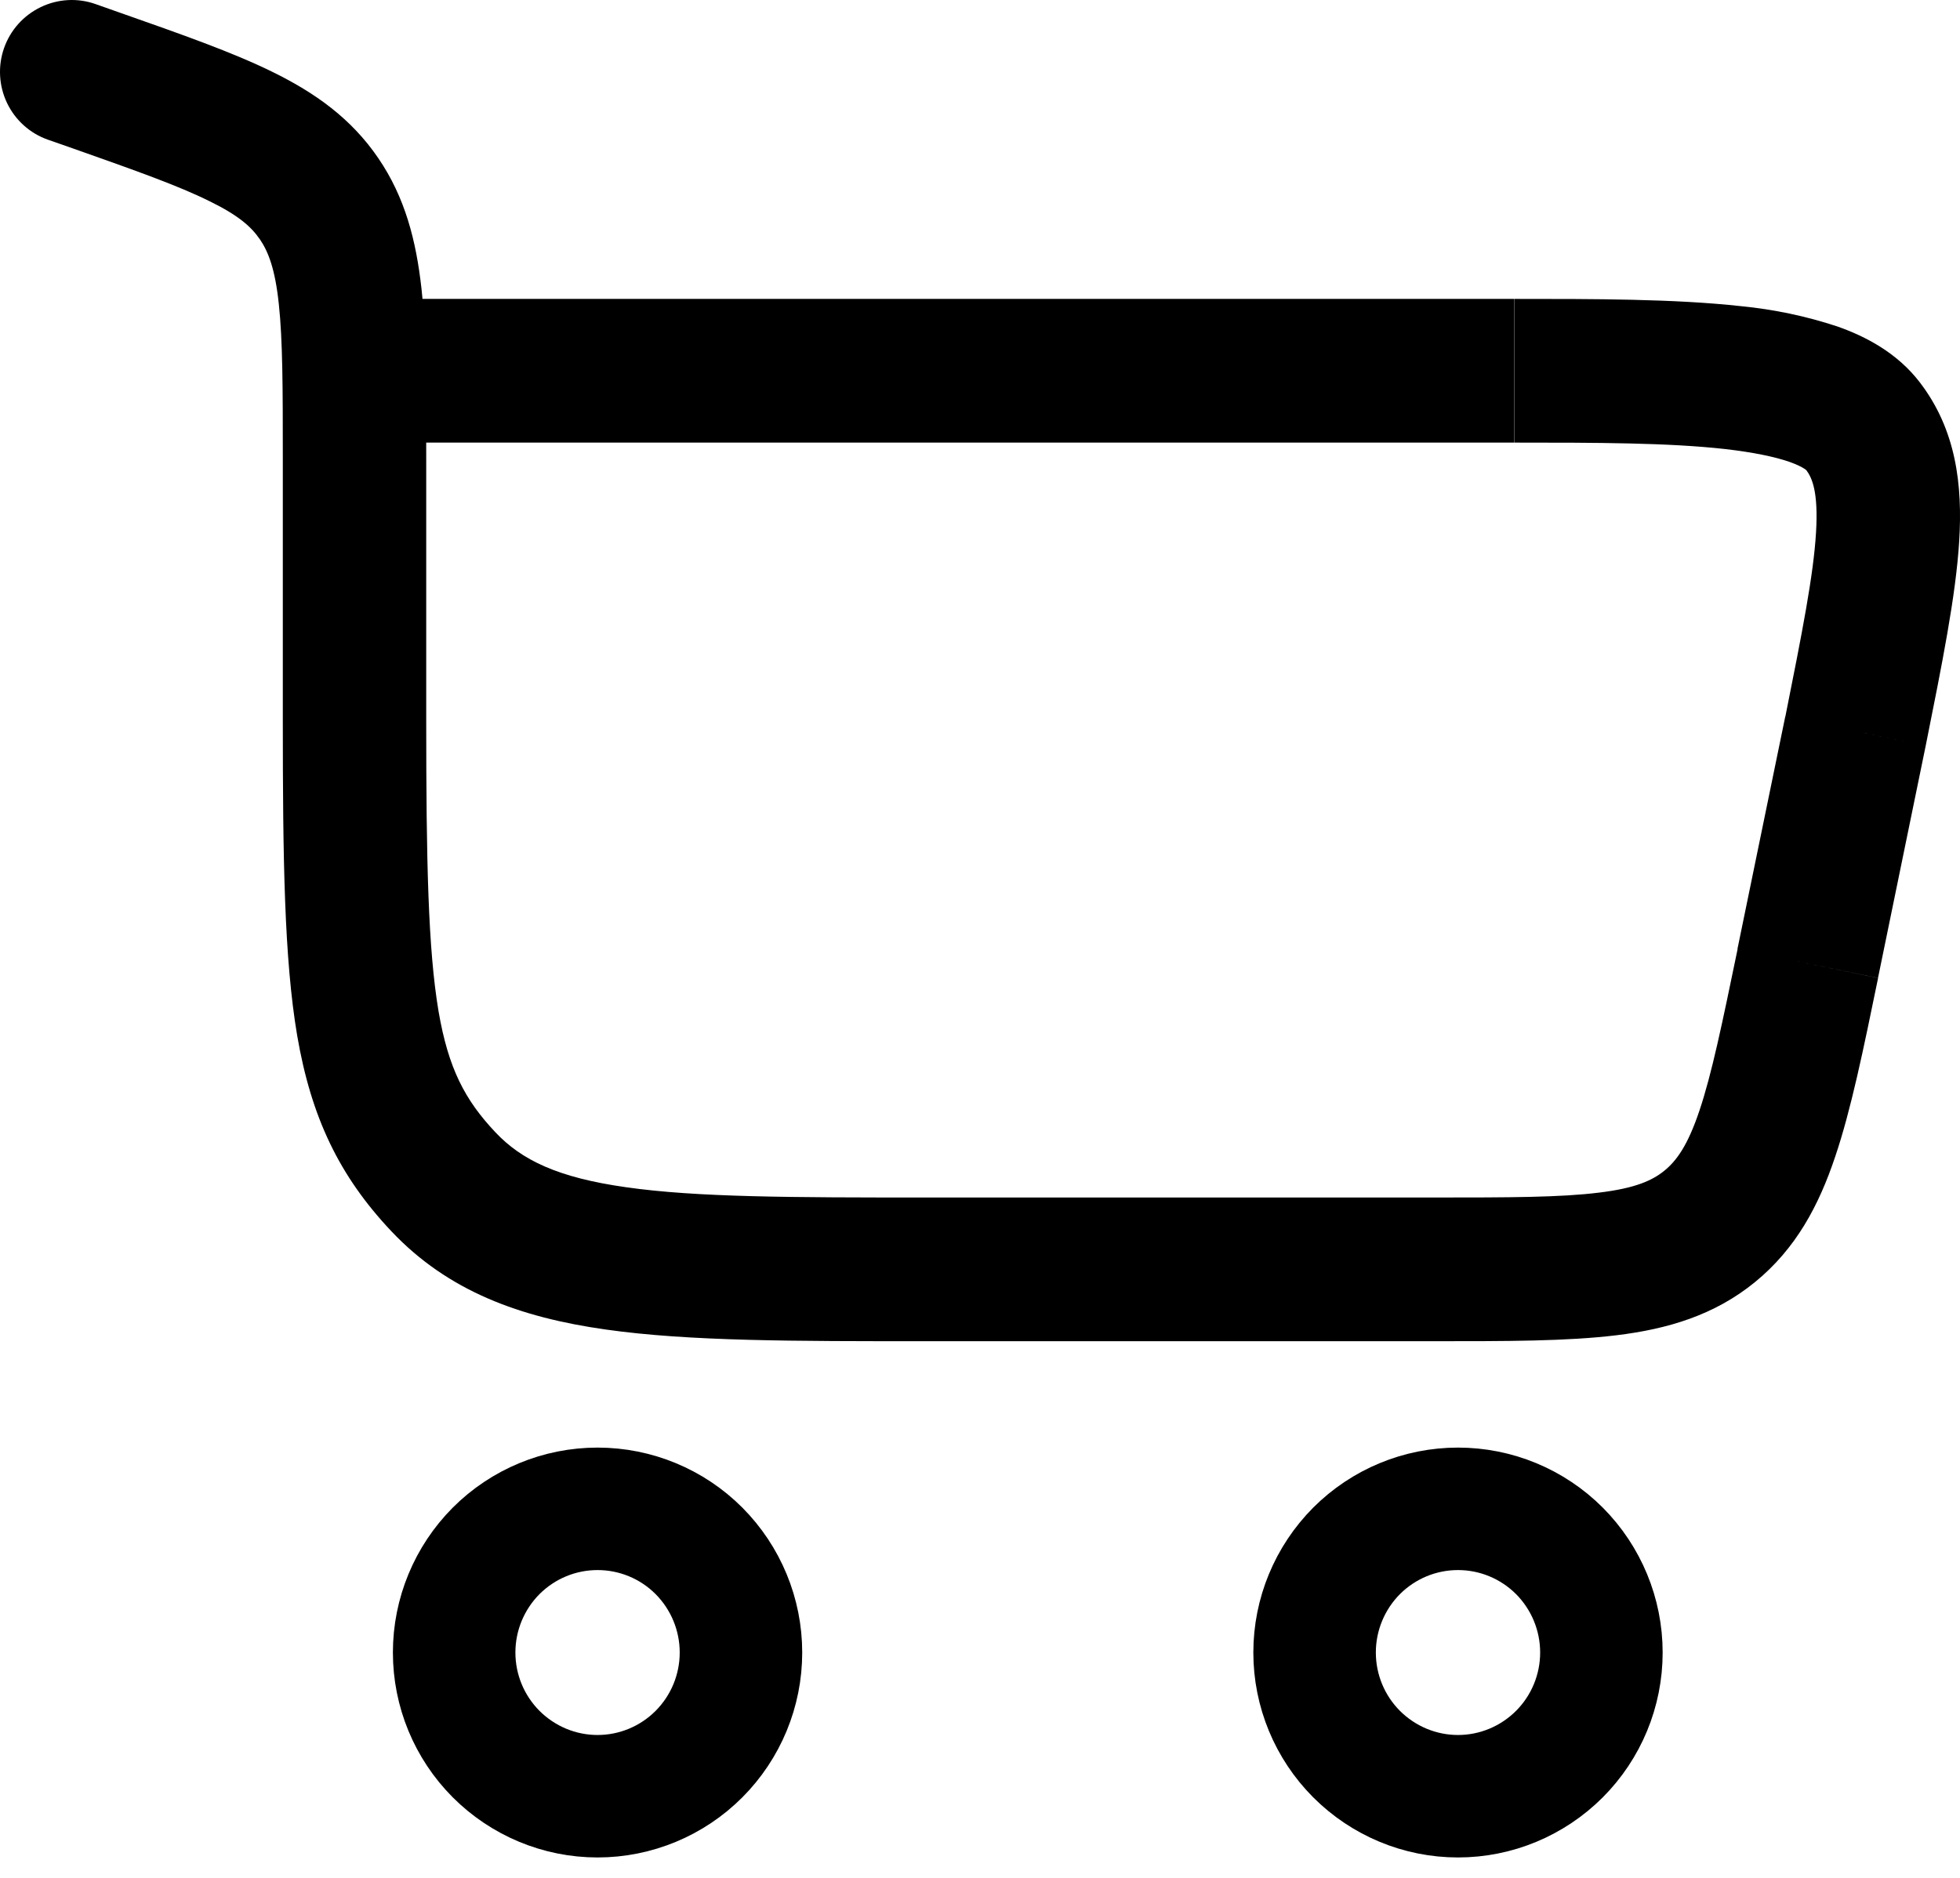
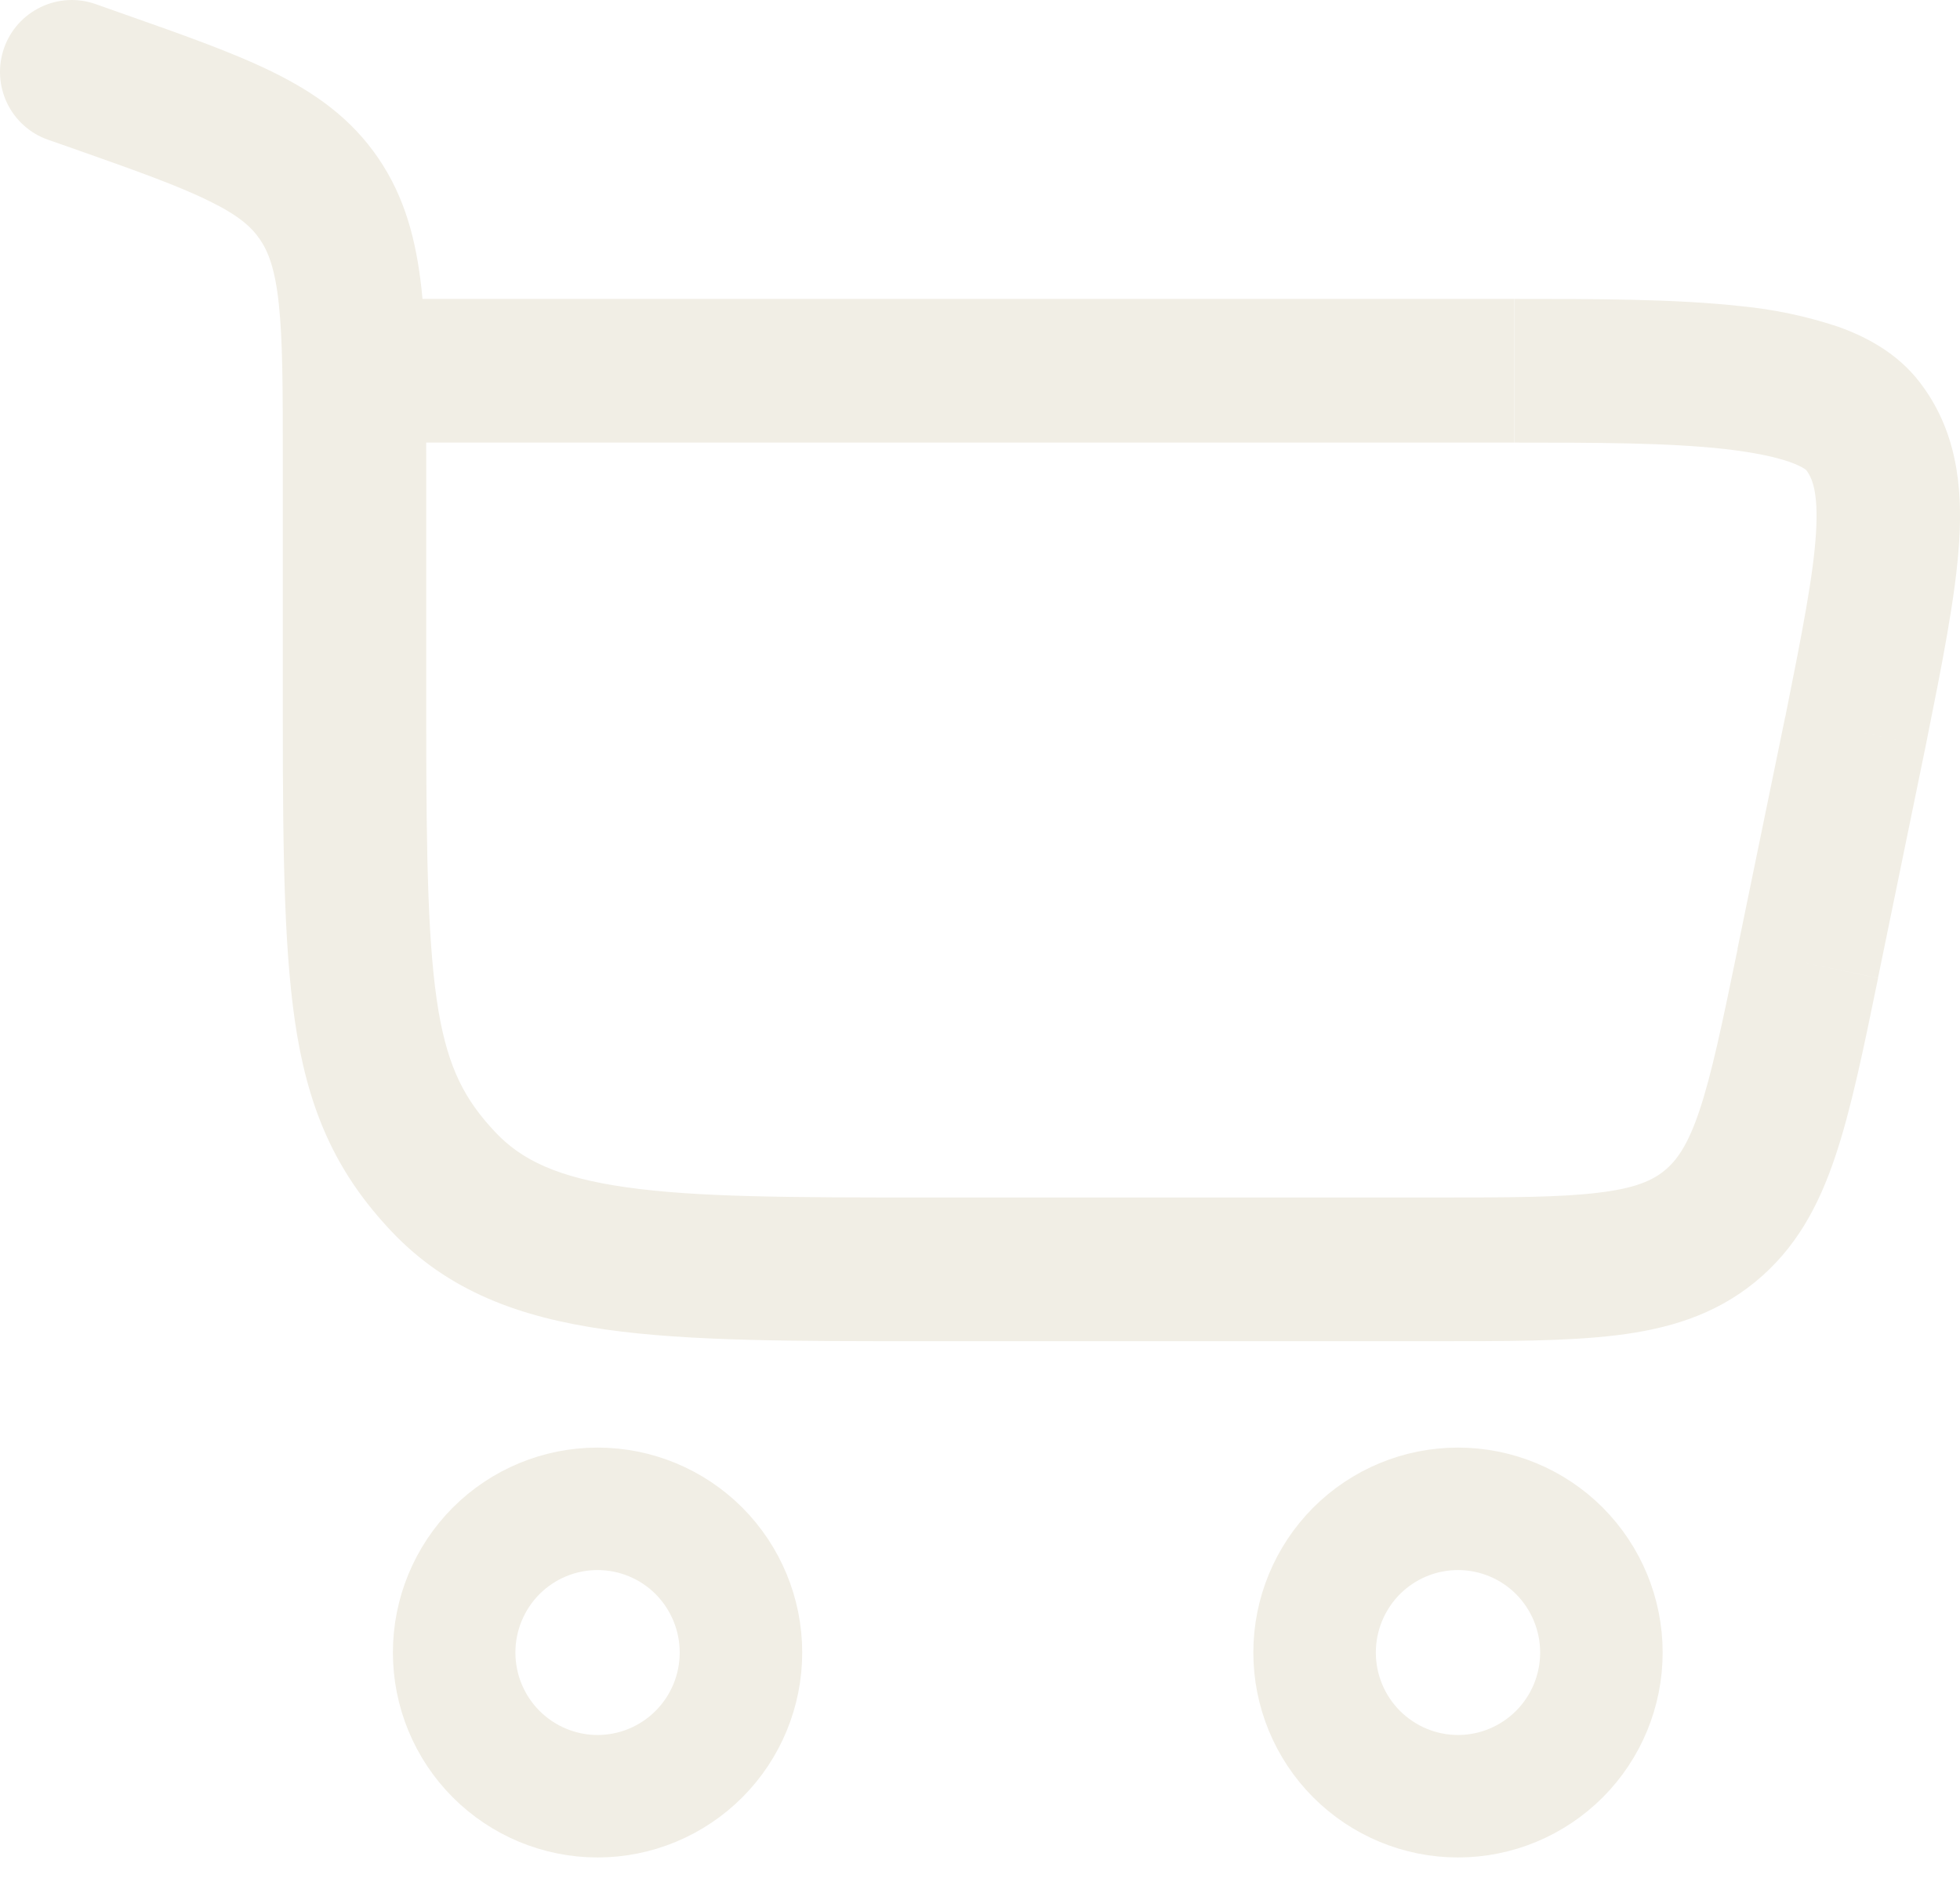
<svg xmlns="http://www.w3.org/2000/svg" width="24" height="23" viewBox="0 0 24 23" fill="none">
-   <path d="M7.317 18.48C7.783 18.48 8.23 18.665 8.559 18.995C8.888 19.326 9.073 19.773 9.073 20.24C9.073 20.707 8.888 21.154 8.559 21.484C8.23 21.814 7.783 22 7.317 22C6.851 22 6.405 21.814 6.075 21.484C5.746 21.154 5.561 20.707 5.561 20.24C5.561 19.773 5.746 19.326 6.075 18.995C6.405 18.665 6.851 18.48 7.317 18.48ZM17.853 18.48C18.319 18.48 18.765 18.665 19.095 18.995C19.424 19.326 19.609 19.773 19.609 20.24C19.609 20.707 19.424 21.154 19.095 21.484C18.765 21.814 18.319 22 17.853 22C17.387 22 16.941 21.814 16.611 21.484C16.282 21.154 16.097 20.707 16.097 20.24C16.097 19.773 16.282 19.326 16.611 18.995C16.941 18.665 17.387 18.48 17.853 18.48Z" stroke="black" stroke-width="1.5" />
-   <path d="M1.17 0.05C0.95 -0.028 0.709 -0.014 0.499 0.087C0.289 0.188 0.127 0.368 0.05 0.588C-0.028 0.809 -0.014 1.051 0.086 1.261C0.187 1.472 0.367 1.634 0.587 1.711L1.17 0.05ZM22.721 8.956L23.58 9.134L23.581 9.129L22.721 8.956ZM5.219 8.812V5.618H3.463V8.812H5.219ZM1.476 0.158L1.17 0.05L0.587 1.711L0.893 1.818L1.476 0.158ZM11.342 16.427H17.549V14.667H11.342V16.427ZM5.219 5.618C5.219 4.789 5.221 4.097 5.161 3.535C5.096 2.951 4.962 2.42 4.632 1.937L3.181 2.929C3.287 3.084 3.369 3.298 3.414 3.723C3.462 4.169 3.463 4.75 3.463 5.618H5.219ZM0.893 1.818C1.675 2.094 2.189 2.277 2.567 2.465C2.921 2.638 3.078 2.779 3.181 2.93L4.632 1.937C4.299 1.448 3.856 1.136 3.339 0.882C2.848 0.64 2.218 0.419 1.476 0.158L0.893 1.818ZM3.463 8.812C3.463 10.517 3.48 11.745 3.639 12.684C3.811 13.686 4.154 14.404 4.792 15.08L6.067 13.869C5.692 13.472 5.49 13.085 5.37 12.387C5.242 11.624 5.219 10.559 5.219 8.812H3.463ZM11.342 14.667C9.683 14.667 8.532 14.665 7.665 14.541C6.828 14.423 6.386 14.207 6.067 13.869L4.792 15.08C5.487 15.816 6.369 16.136 7.418 16.284C8.436 16.429 9.737 16.427 11.342 16.427V14.667ZM4.341 5.421H18.541V3.661H4.343L4.341 5.421ZM21.86 8.778L21.275 11.623L22.996 11.978L23.58 9.134L21.86 8.778ZM18.544 5.421C19.546 5.421 20.428 5.422 21.125 5.5C21.47 5.54 21.73 5.594 21.912 5.657C22.1 5.724 22.131 5.774 22.115 5.754L23.507 4.682C23.232 4.323 22.846 4.12 22.494 3.997C22.112 3.871 21.719 3.789 21.319 3.75C20.506 3.66 19.513 3.661 18.544 3.661V5.421ZM23.581 9.129C23.78 8.134 23.949 7.299 23.99 6.63C24.033 5.942 23.954 5.264 23.507 4.682L22.115 5.754C22.188 5.85 22.267 6.02 22.237 6.522C22.206 7.043 22.069 7.739 21.86 8.784L23.581 9.129ZM17.549 16.427C18.441 16.427 19.19 16.428 19.794 16.354C20.42 16.278 20.993 16.109 21.491 15.702L20.382 14.337C20.235 14.457 20.028 14.553 19.58 14.607C19.108 14.666 18.485 14.667 17.549 14.667V16.427ZM21.277 11.623C21.087 12.542 20.961 13.152 20.809 13.604C20.665 14.033 20.528 14.217 20.382 14.337L21.491 15.702C21.991 15.293 22.271 14.767 22.472 14.166C22.667 13.589 22.817 12.854 22.997 11.979L21.277 11.623Z" fill="black" />
+   <path d="M7.317 18.48C7.783 18.48 8.229 18.665 8.559 18.995C8.888 19.326 9.073 19.773 9.073 20.24C9.073 20.707 8.888 21.154 8.559 21.484C8.229 21.814 7.783 22 7.317 22C6.851 22 6.405 21.814 6.075 21.484C5.746 21.154 5.561 20.707 5.561 20.24C5.561 19.773 5.746 19.326 6.075 18.995C6.405 18.665 6.851 18.48 7.317 18.48ZM17.853 18.48C18.319 18.48 18.765 18.665 19.095 18.995C19.424 19.326 19.609 19.773 19.609 20.24C19.609 20.707 19.424 21.154 19.095 21.484C18.765 21.814 18.319 22 17.853 22C17.387 22 16.941 21.814 16.611 21.484C16.282 21.154 16.097 20.707 16.097 20.24C16.097 19.773 16.282 19.326 16.611 18.995C16.941 18.665 17.387 18.48 17.853 18.48Z" stroke="#F1EEE5" stroke-width="1.5" />
+   <path d="M1.17 0.05C0.95 -0.028 0.709 -0.014 0.499 0.087C0.289 0.188 0.127 0.368 0.05 0.588C-0.028 0.809 -0.014 1.051 0.086 1.261C0.187 1.472 0.367 1.634 0.587 1.711L1.17 0.05ZM22.721 8.956L23.58 9.134L23.581 9.129L22.721 8.956ZM5.219 8.812V5.618H3.463V8.812H5.219ZM1.476 0.158L1.17 0.05L0.587 1.711L0.893 1.818L1.476 0.158ZM11.342 16.427H17.549V14.667H11.342V16.427ZM5.219 5.618C5.219 4.789 5.221 4.097 5.161 3.535C5.096 2.951 4.962 2.42 4.632 1.937L3.181 2.929C3.287 3.084 3.369 3.298 3.414 3.723C3.462 4.169 3.463 4.75 3.463 5.618H5.219ZM0.893 1.818C1.675 2.094 2.189 2.277 2.567 2.465C2.921 2.638 3.078 2.779 3.181 2.93L4.632 1.937C4.299 1.448 3.856 1.136 3.339 0.882C2.848 0.64 2.218 0.419 1.476 0.158L0.893 1.818ZM3.463 8.812C3.463 10.517 3.48 11.745 3.639 12.684C3.811 13.686 4.154 14.404 4.792 15.08L6.067 13.869C5.692 13.472 5.49 13.085 5.37 12.387C5.242 11.624 5.219 10.559 5.219 8.812H3.463ZM11.342 14.667C9.683 14.667 8.532 14.665 7.665 14.541C6.828 14.423 6.386 14.207 6.067 13.869L4.792 15.08C5.487 15.816 6.369 16.136 7.418 16.284C8.436 16.429 9.737 16.427 11.342 16.427V14.667ZM4.341 5.421H18.541V3.661H4.343L4.341 5.421ZM21.86 8.778L21.275 11.623L22.996 11.978L23.58 9.134L21.86 8.778ZM18.544 5.421C19.546 5.421 20.428 5.422 21.125 5.5C21.47 5.54 21.73 5.594 21.912 5.657C22.1 5.724 22.131 5.774 22.115 5.754L23.507 4.682C23.232 4.323 22.846 4.12 22.494 3.997C22.112 3.871 21.719 3.789 21.319 3.75C20.506 3.66 19.513 3.661 18.544 3.661V5.421ZM23.581 9.129C23.78 8.134 23.949 7.299 23.99 6.63C24.033 5.942 23.954 5.264 23.507 4.682L22.115 5.754C22.188 5.85 22.267 6.02 22.237 6.522C22.206 7.043 22.069 7.739 21.86 8.784L23.581 9.129ZM17.549 16.427C18.441 16.427 19.19 16.428 19.794 16.354C20.42 16.278 20.993 16.109 21.491 15.702L20.382 14.337C20.235 14.457 20.028 14.553 19.58 14.607C19.108 14.666 18.485 14.667 17.549 14.667V16.427ZM21.277 11.623C21.087 12.542 20.961 13.152 20.809 13.604C20.665 14.033 20.528 14.217 20.382 14.337L21.491 15.702C21.991 15.293 22.271 14.767 22.472 14.166C22.667 13.589 22.817 12.854 22.997 11.979L21.277 11.623Z" fill="#F1EEE5" />
</svg>
